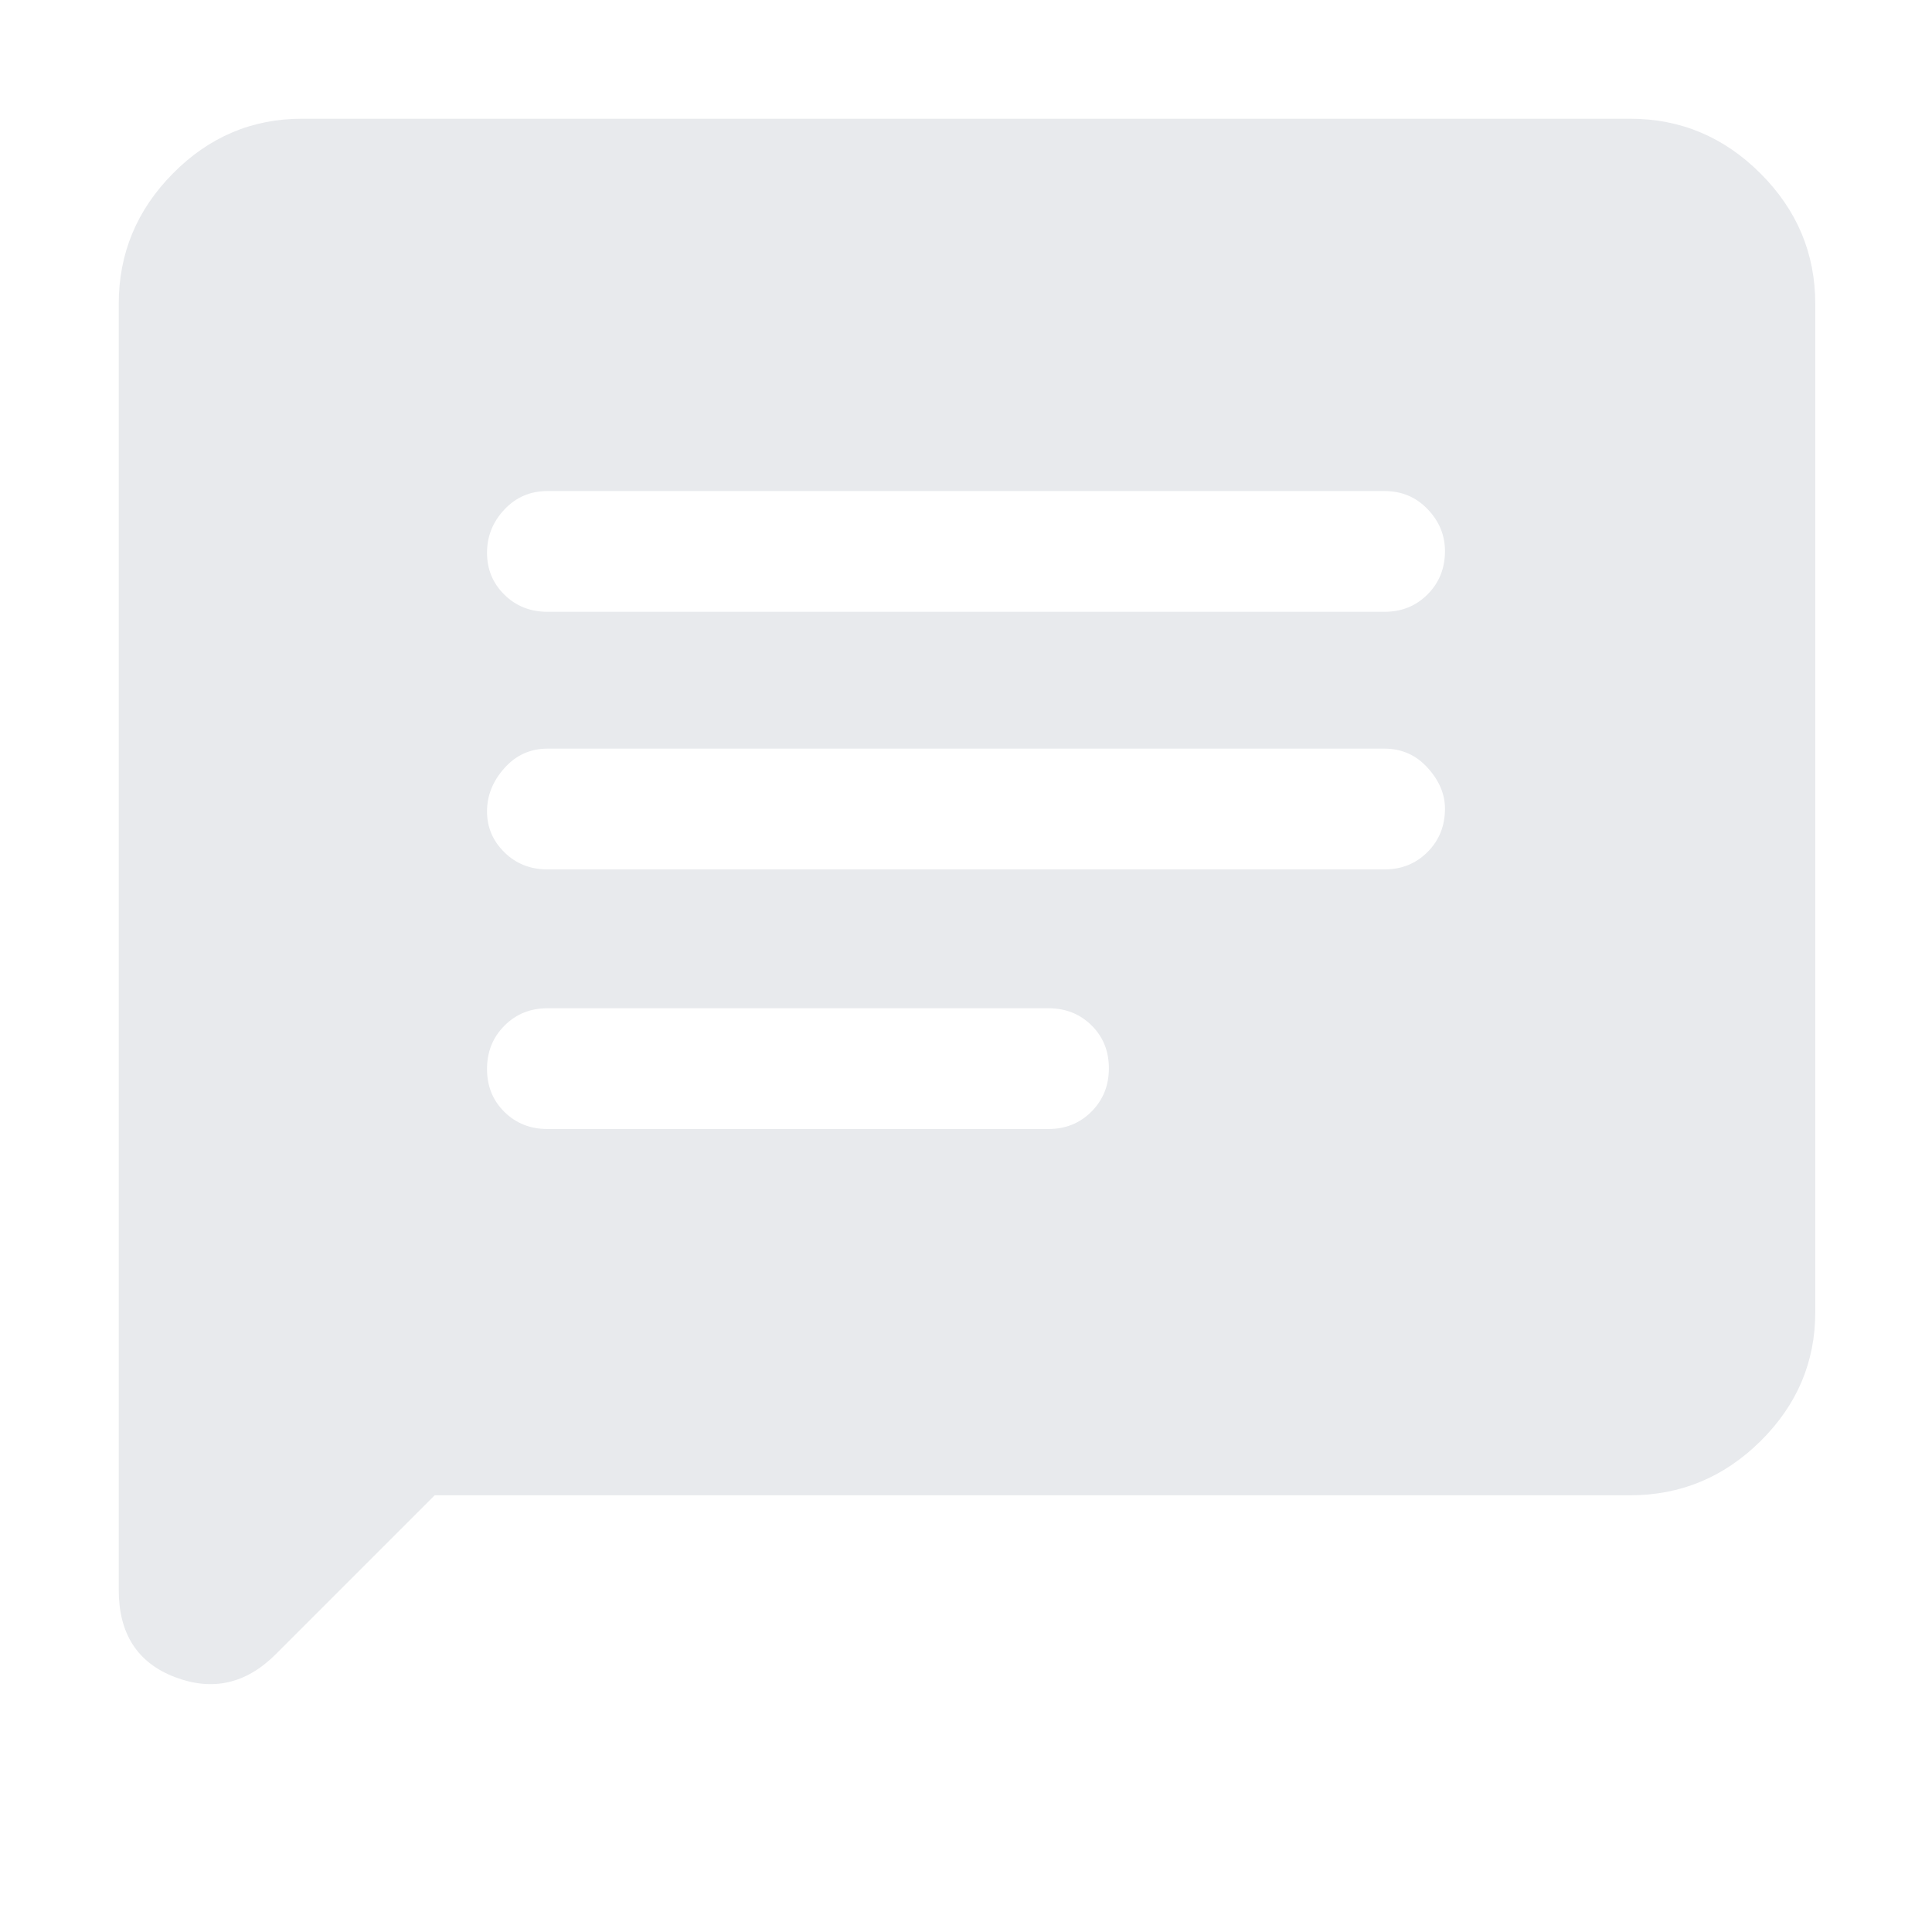
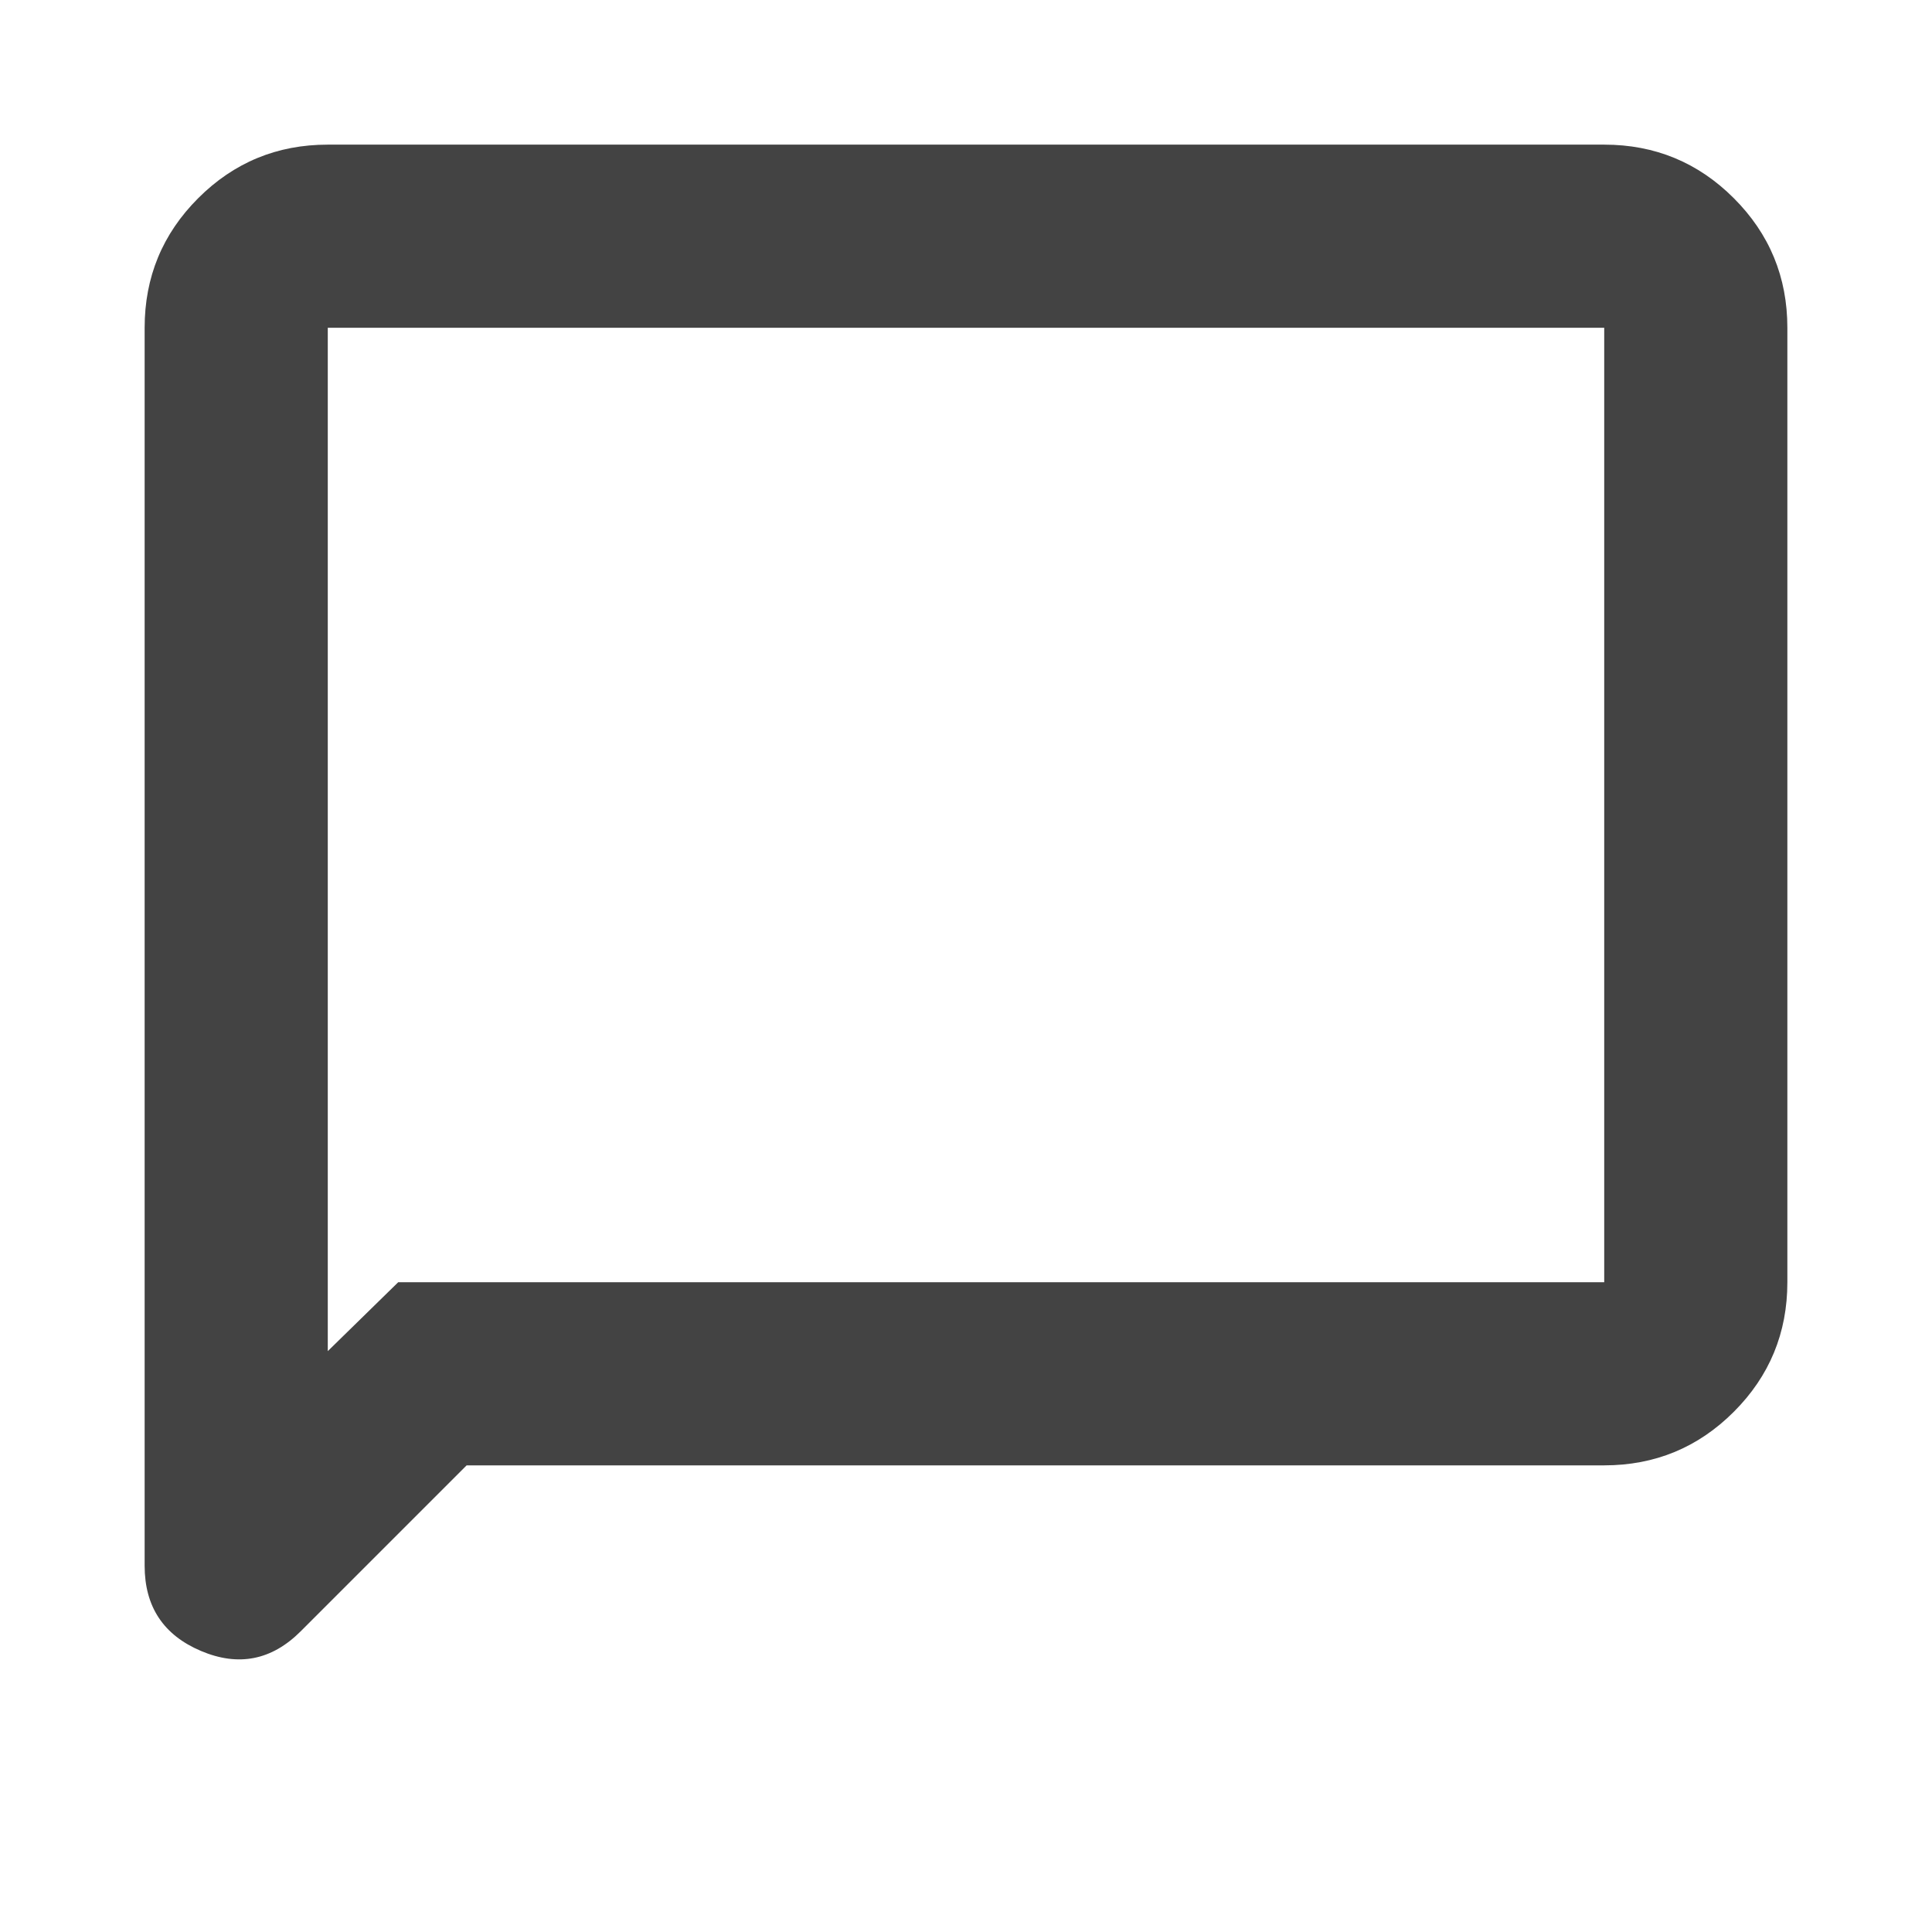
- <svg xmlns="http://www.w3.org/2000/svg" height="24px" viewBox="0 -960 960 960" width="24px" fill="#e8eaed">
-   <path d="m216-217-79 79q-22 22-50 11.37Q59-137.25 59-170v-639q0-37.59 26.91-64.79Q112.83-901 150-901h660q37.59 0 64.79 27.21Q902-846.59 902-809v501q0 37.17-27.21 64.09Q847.59-217 810-217H216Zm56-182h249q12.75 0 21.38-8.68 8.62-8.67 8.62-21.5 0-12.82-8.62-21.32-8.63-8.5-21.38-8.5H272q-12.75 0-21.37 8.68-8.63 8.67-8.63 21.5 0 12.82 8.63 21.32 8.62 8.5 21.37 8.5Zm0-129h416q12.75 0 21.38-8.68 8.62-8.67 8.62-21.5 0-10.82-8.62-20.32-8.63-9.5-21.38-9.5H272q-12.75 0-21.37 9.68-8.63 9.67-8.63 21.5 0 11.82 8.63 20.32 8.62 8.5 21.37 8.5Zm0-128h416q12.75 0 21.38-8.68 8.62-8.67 8.62-21.5 0-11.82-8.62-20.82-8.63-9-21.38-9H272q-12.75 0-21.37 9.18-8.63 9.17-8.63 21.5 0 12.32 8.63 20.82 8.62 8.5 21.37 8.5Z" />
+ <svg xmlns="http://www.w3.org/2000/svg" height="24px" viewBox="0 -960 960 960" width="24px" fill="#434343">
+   <path d="m231.87-231.87-82.44 82.44q-21.63 21.63-49.59 9.77-27.97-11.86-27.97-42.36v-615.11q0-37.78 26.61-64.39t64.39-26.61h634.26q37.78 0 64.39 26.61t26.61 64.39v474.26q0 37.78-26.61 64.39t-64.39 26.61H231.87Zm-34-91h599.26v-474.26H162.87v508.5l35-34.24Zm-35 0v-474.26 474.26Z" />
</svg>
